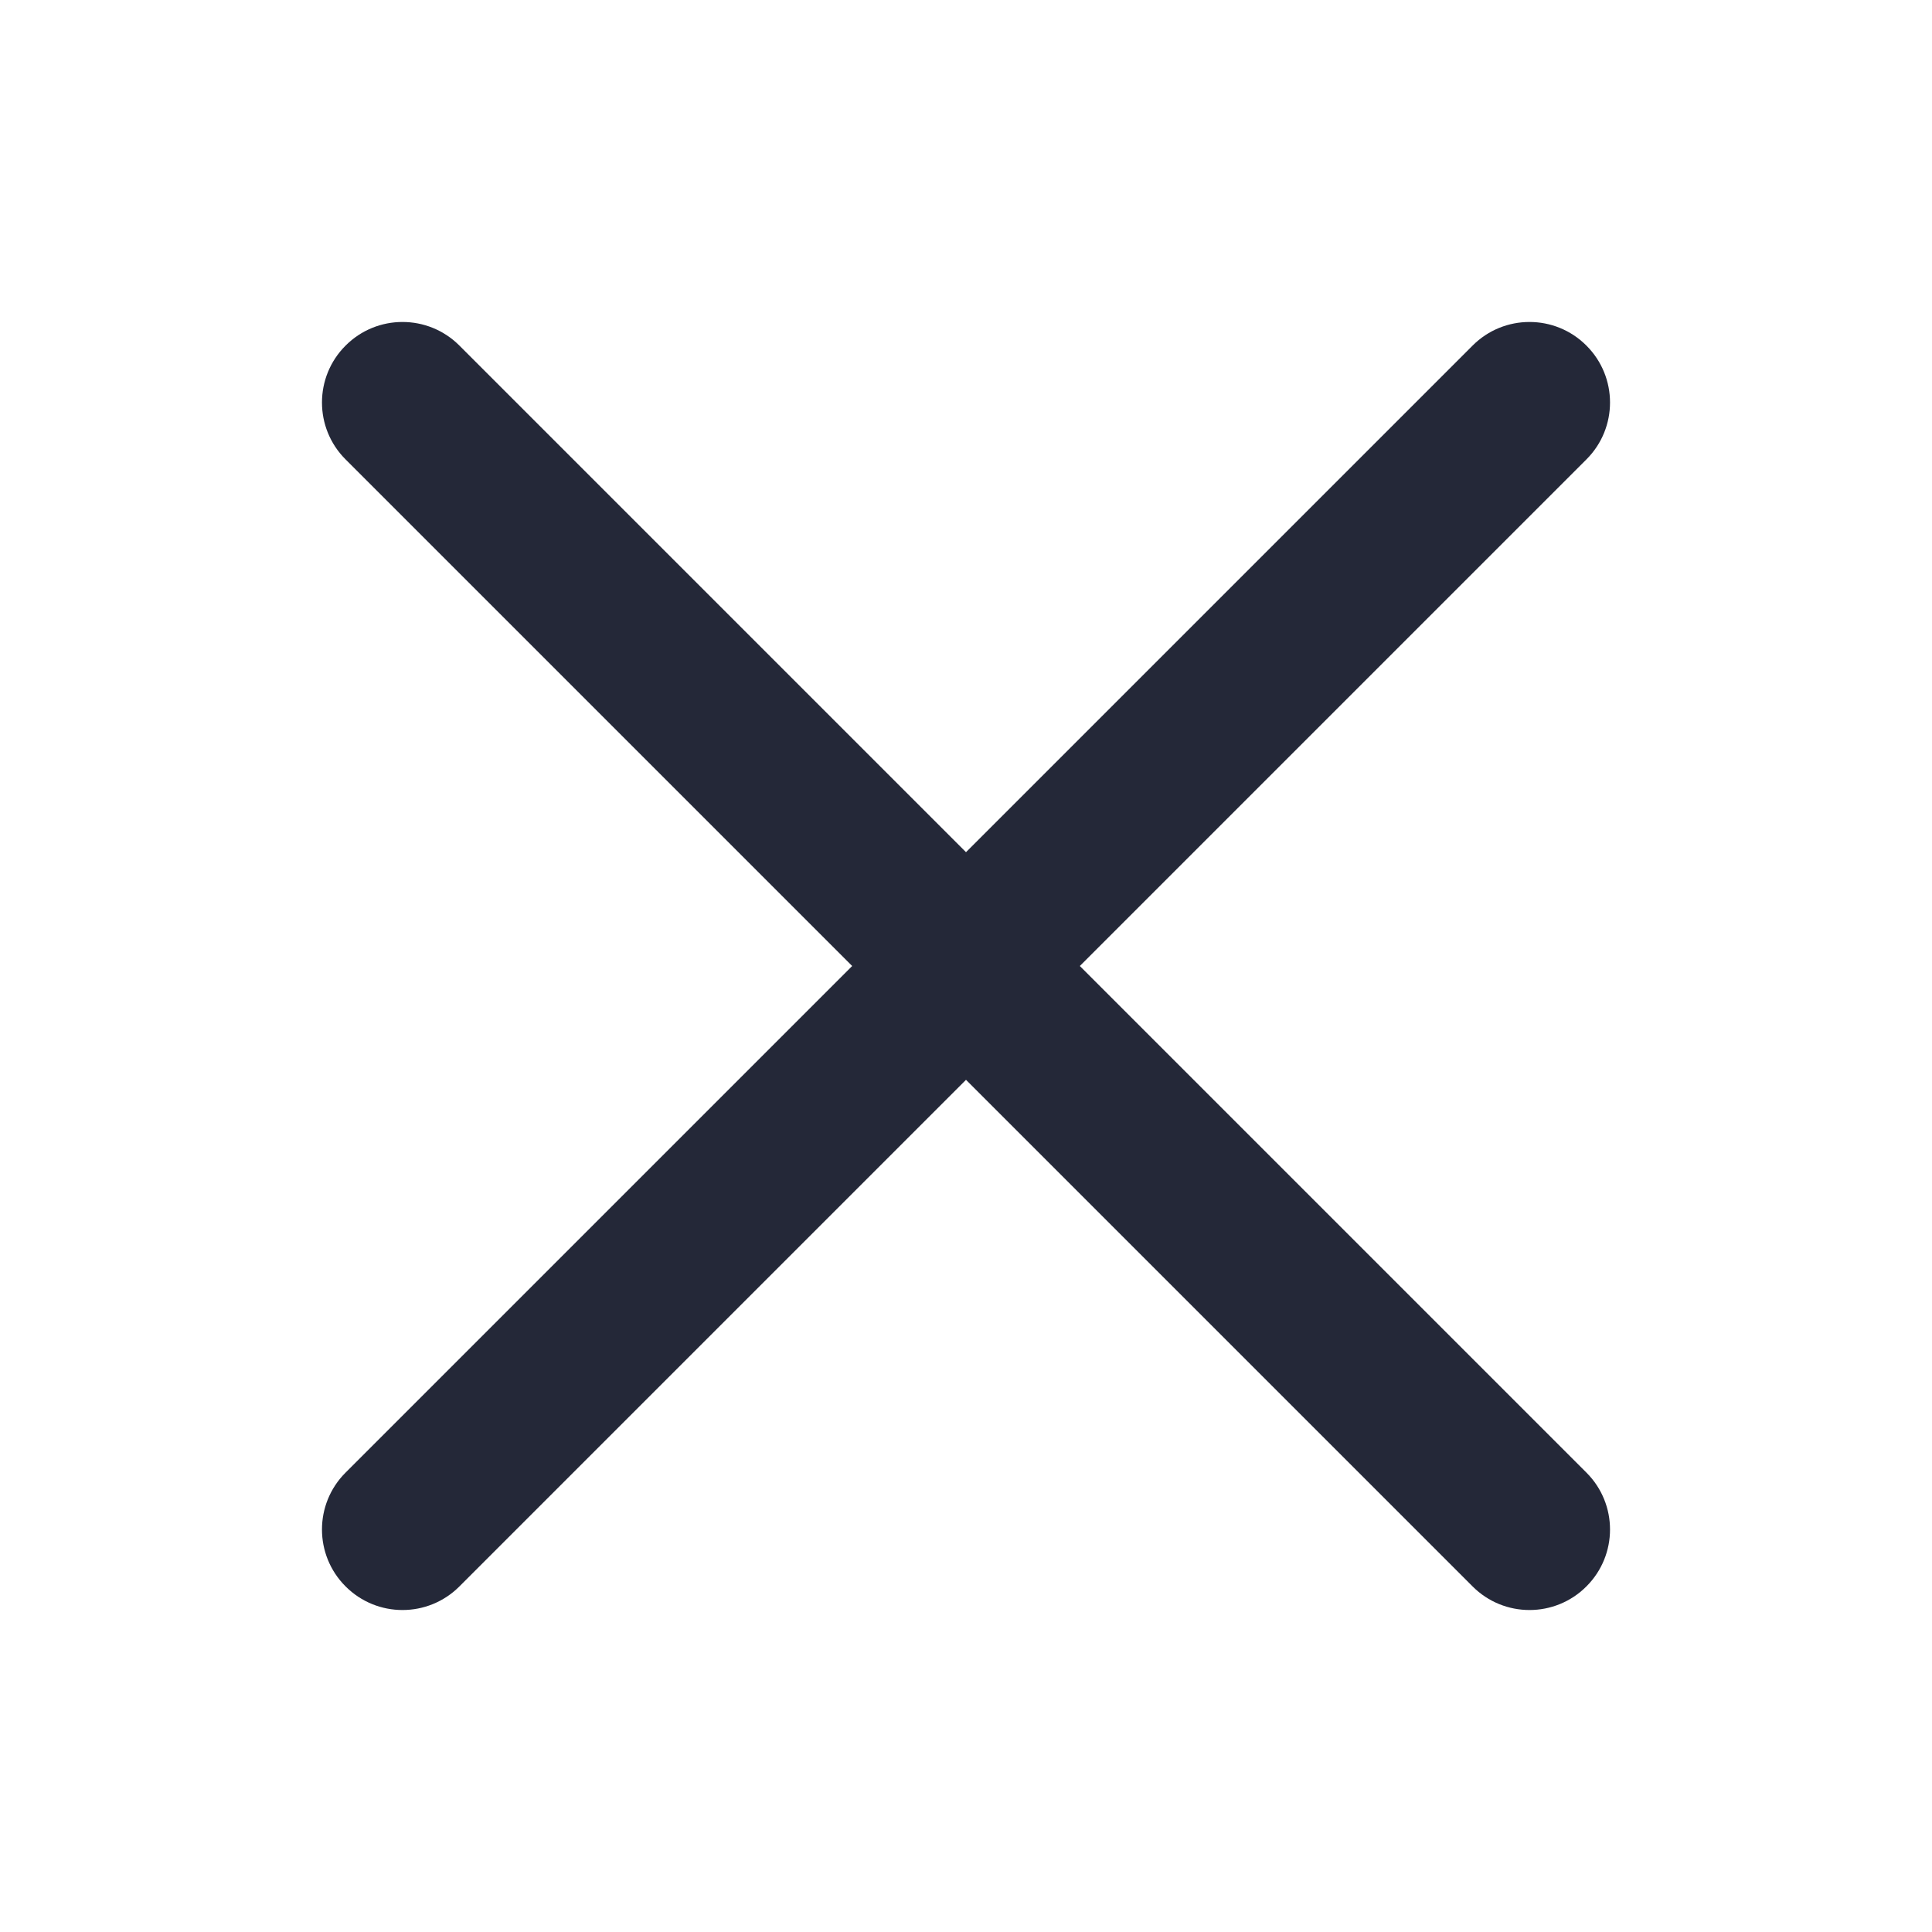
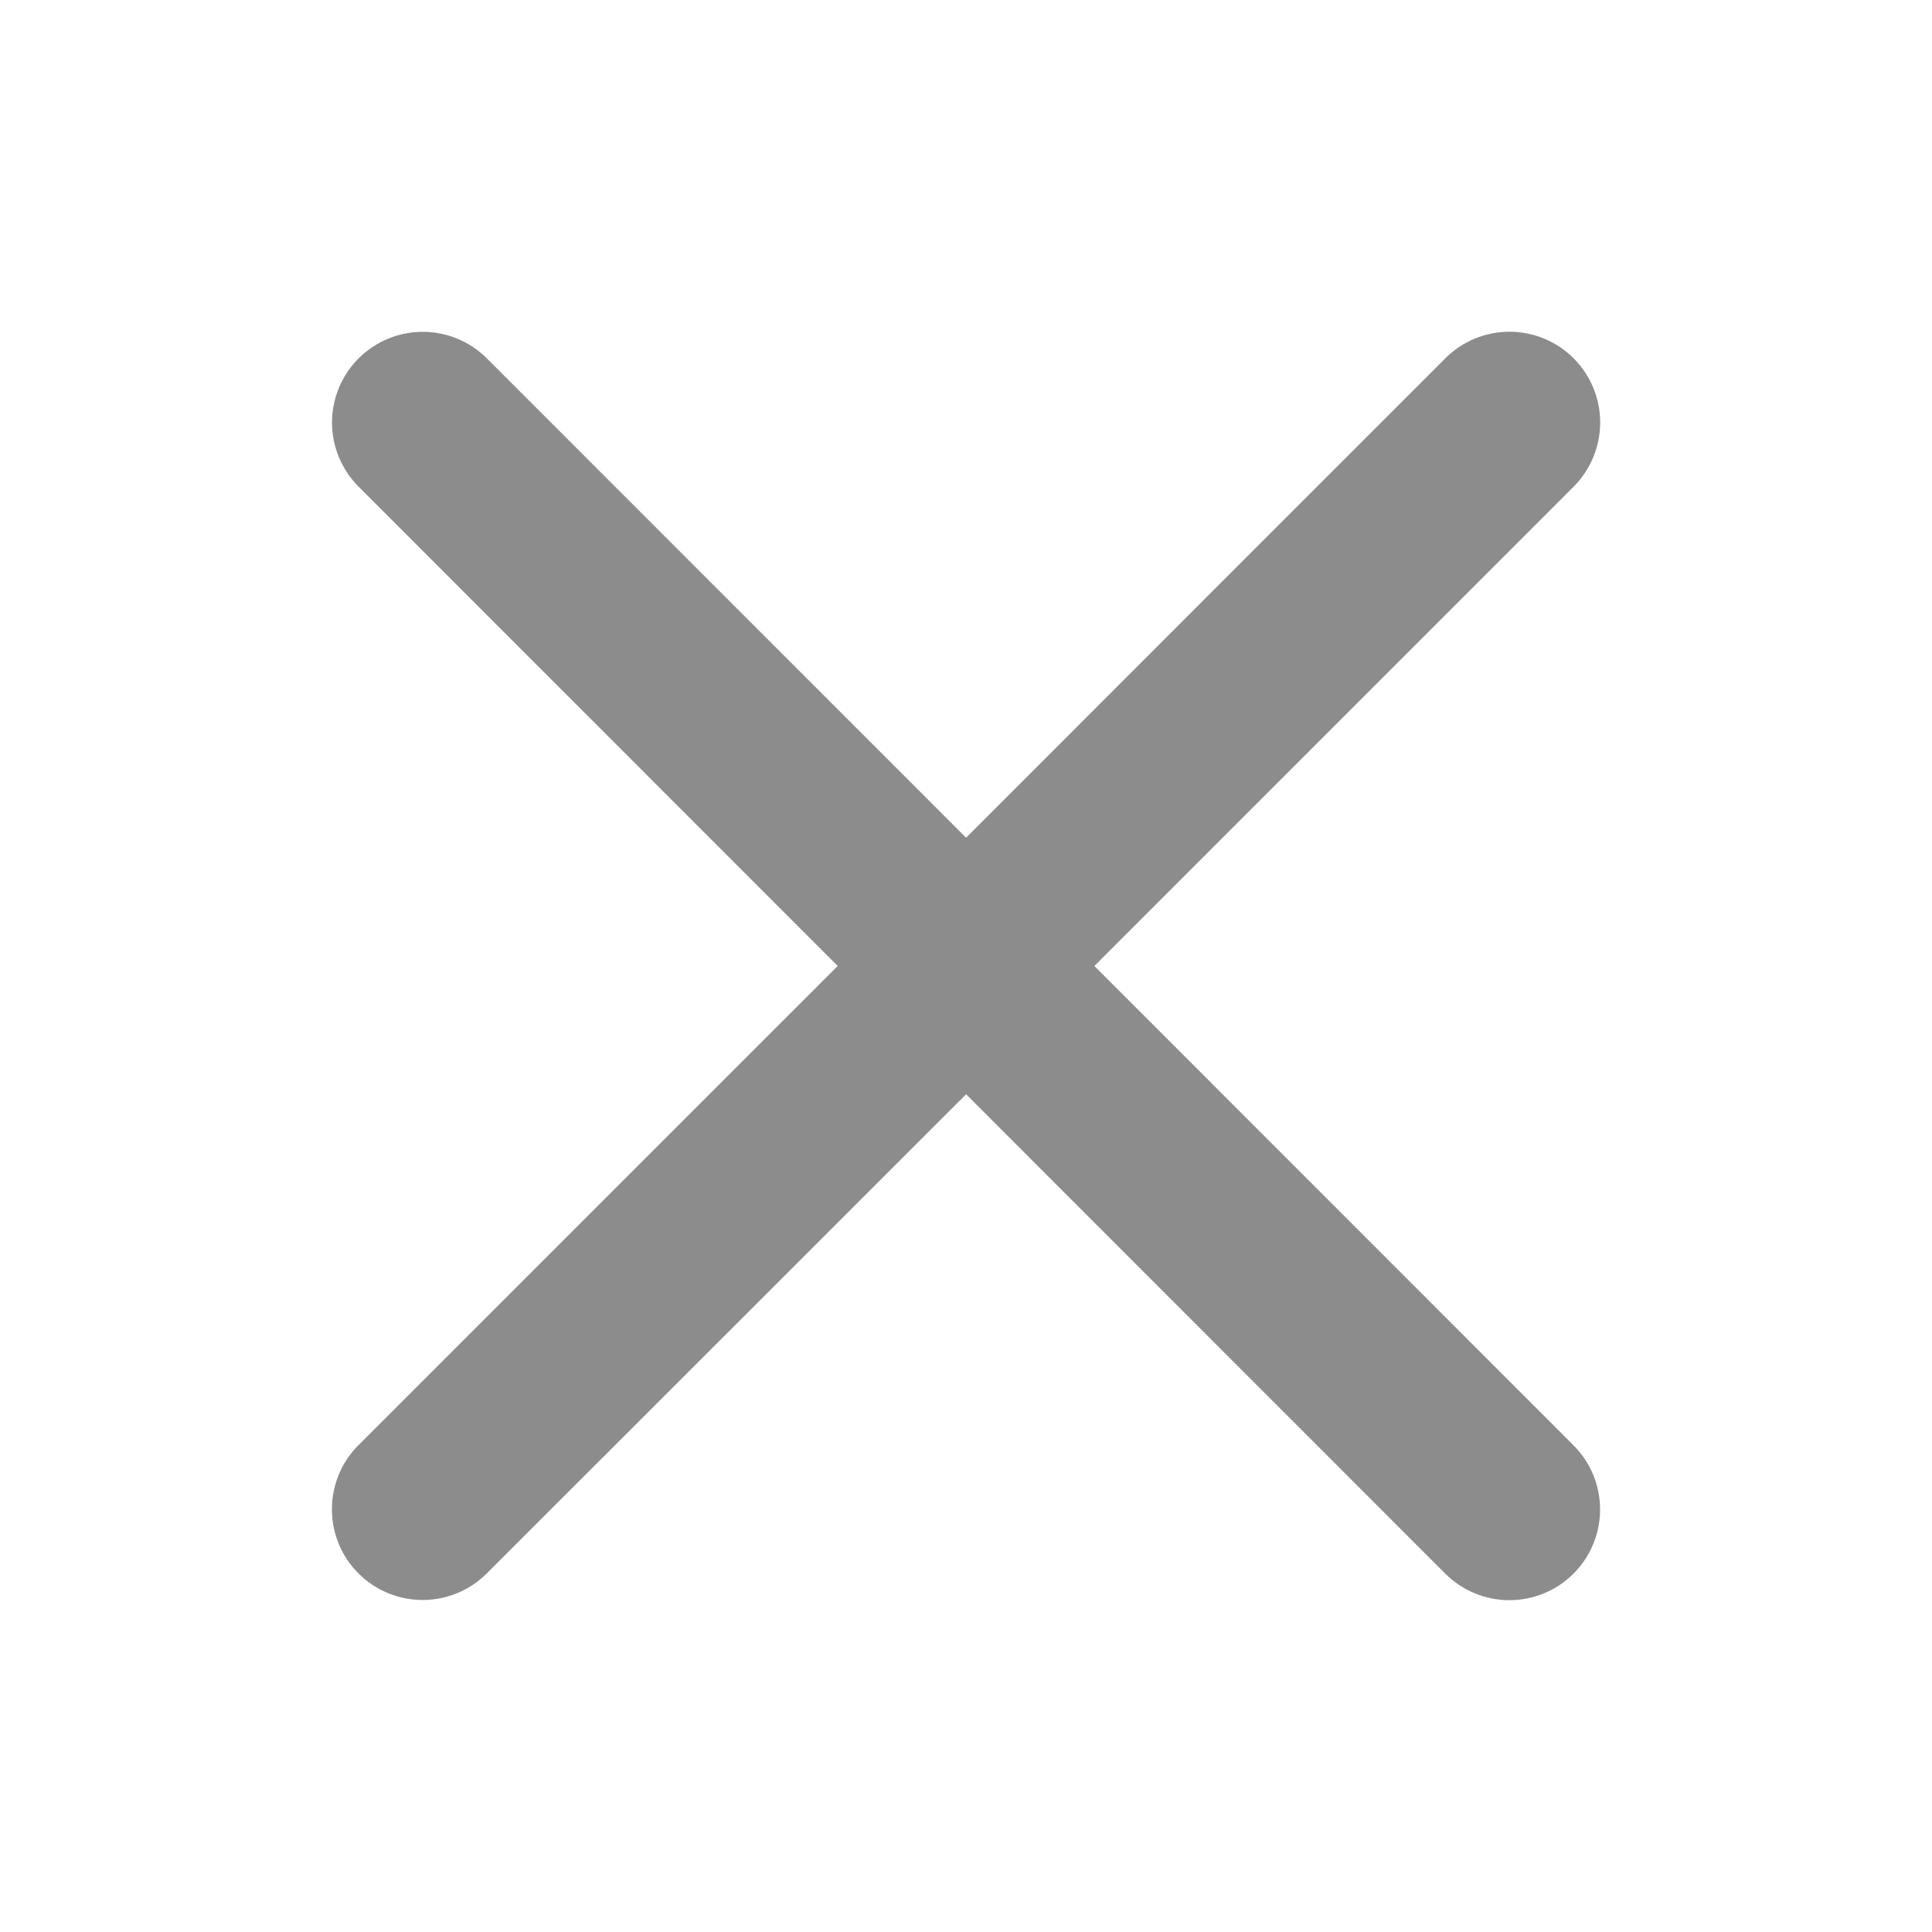
- <svg xmlns="http://www.w3.org/2000/svg" width="24" height="24" viewBox="0 0 24 24" fill="none">
-   <path d="M19.707 5.707C20.098 5.317 20.098 4.683 19.707 4.293C19.317 3.902 18.683 3.902 18.293 4.293L12 10.586L5.707 4.293C5.317 3.902 4.683 3.902 4.293 4.293C3.902 4.683 3.902 5.317 4.293 5.707L10.586 12L4.293 18.293C3.902 18.683 3.902 19.317 4.293 19.707C4.683 20.098 5.317 20.098 5.707 19.707L12 13.414L18.293 19.707C18.683 20.098 19.317 20.098 19.707 19.707C20.098 19.317 20.098 18.683 19.707 18.293L13.414 12L19.707 5.707Z" fill="#242838" />
+ <svg xmlns="http://www.w3.org/2000/svg" width="20" height="20" viewBox="0 0 20 20" fill="none">
+   <path d="M16.289 14.962C16.465 15.138 16.564 15.377 16.564 15.626C16.564 15.875 16.465 16.114 16.289 16.29C16.113 16.466 15.874 16.565 15.625 16.565C15.376 16.565 15.137 16.466 14.961 16.29L10.001 11.328L5.039 16.288C4.863 16.464 4.624 16.563 4.375 16.563C4.126 16.563 3.887 16.464 3.711 16.288C3.534 16.112 3.436 15.873 3.436 15.624C3.436 15.375 3.534 15.136 3.711 14.96L8.672 10L3.712 5.038C3.536 4.862 3.437 4.623 3.437 4.374C3.437 4.125 3.536 3.886 3.712 3.71C3.888 3.534 4.127 3.435 4.376 3.435C4.625 3.435 4.864 3.534 5.04 3.71L10.001 8.672L14.962 3.709C15.138 3.533 15.377 3.434 15.626 3.434C15.875 3.434 16.114 3.533 16.29 3.709C16.466 3.886 16.565 4.124 16.565 4.373C16.565 4.623 16.466 4.861 16.29 5.038L11.329 10L16.289 14.962Z" fill="#8C8C8C" />
</svg>
